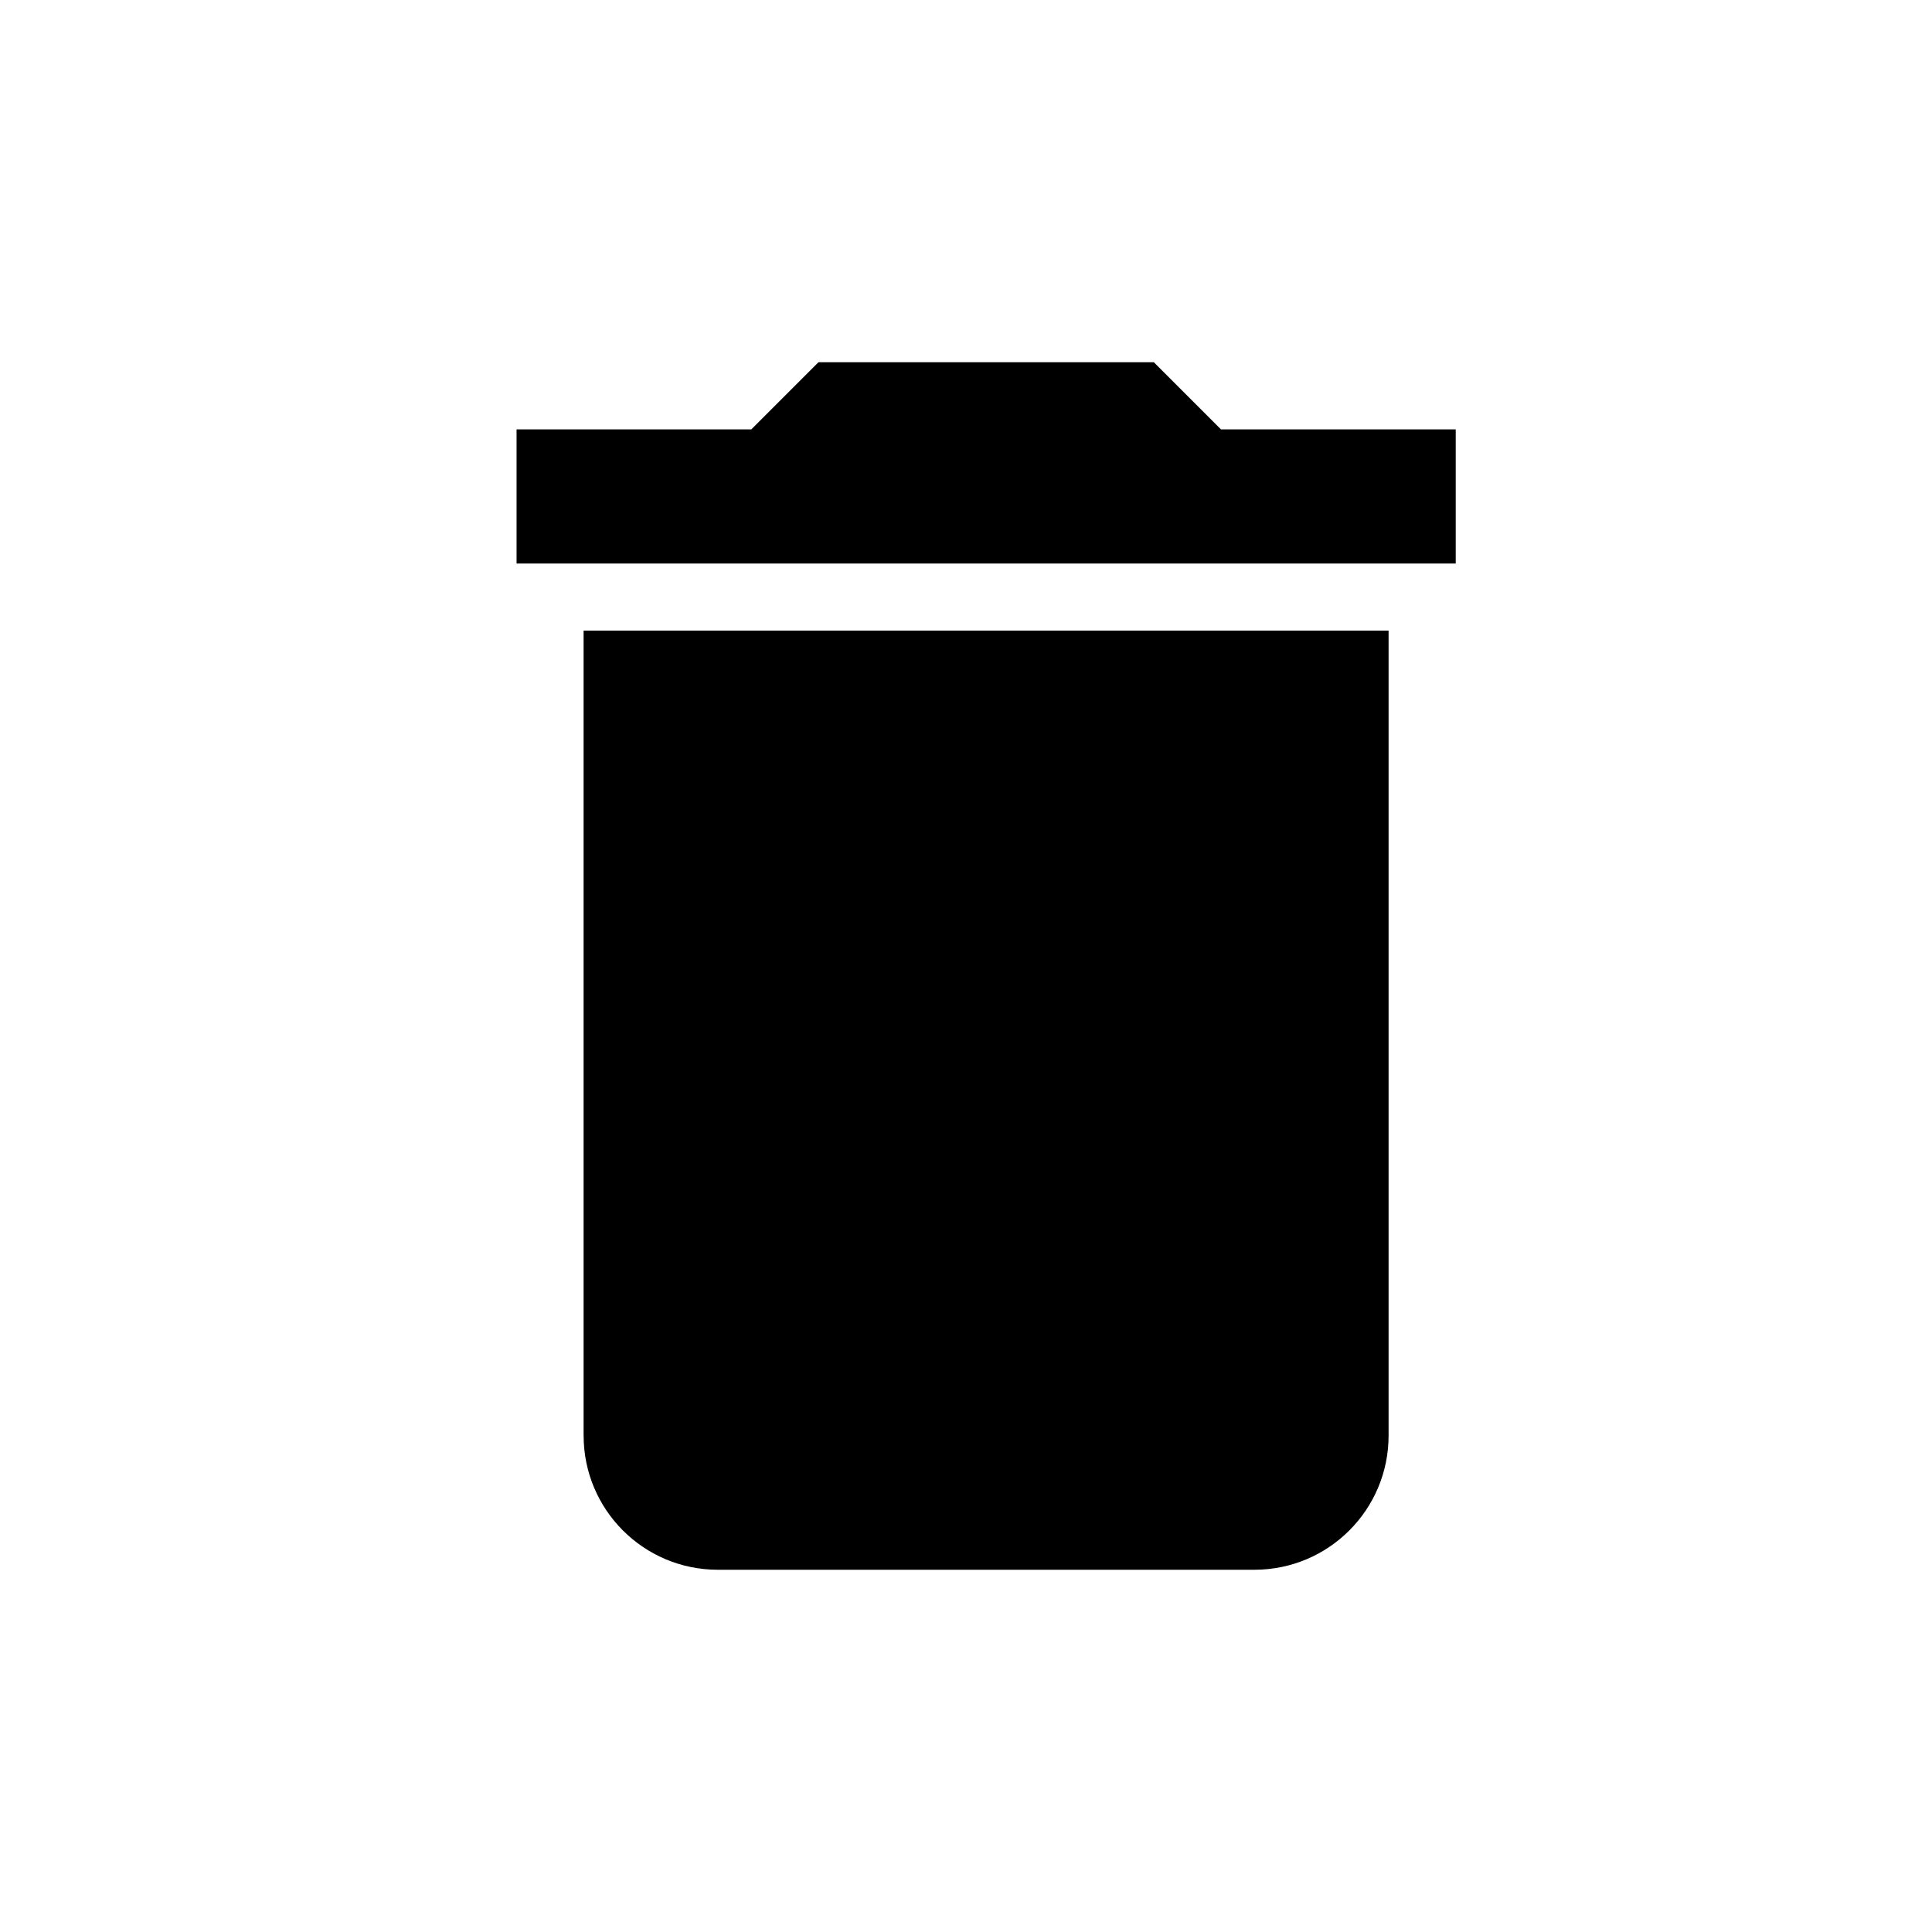
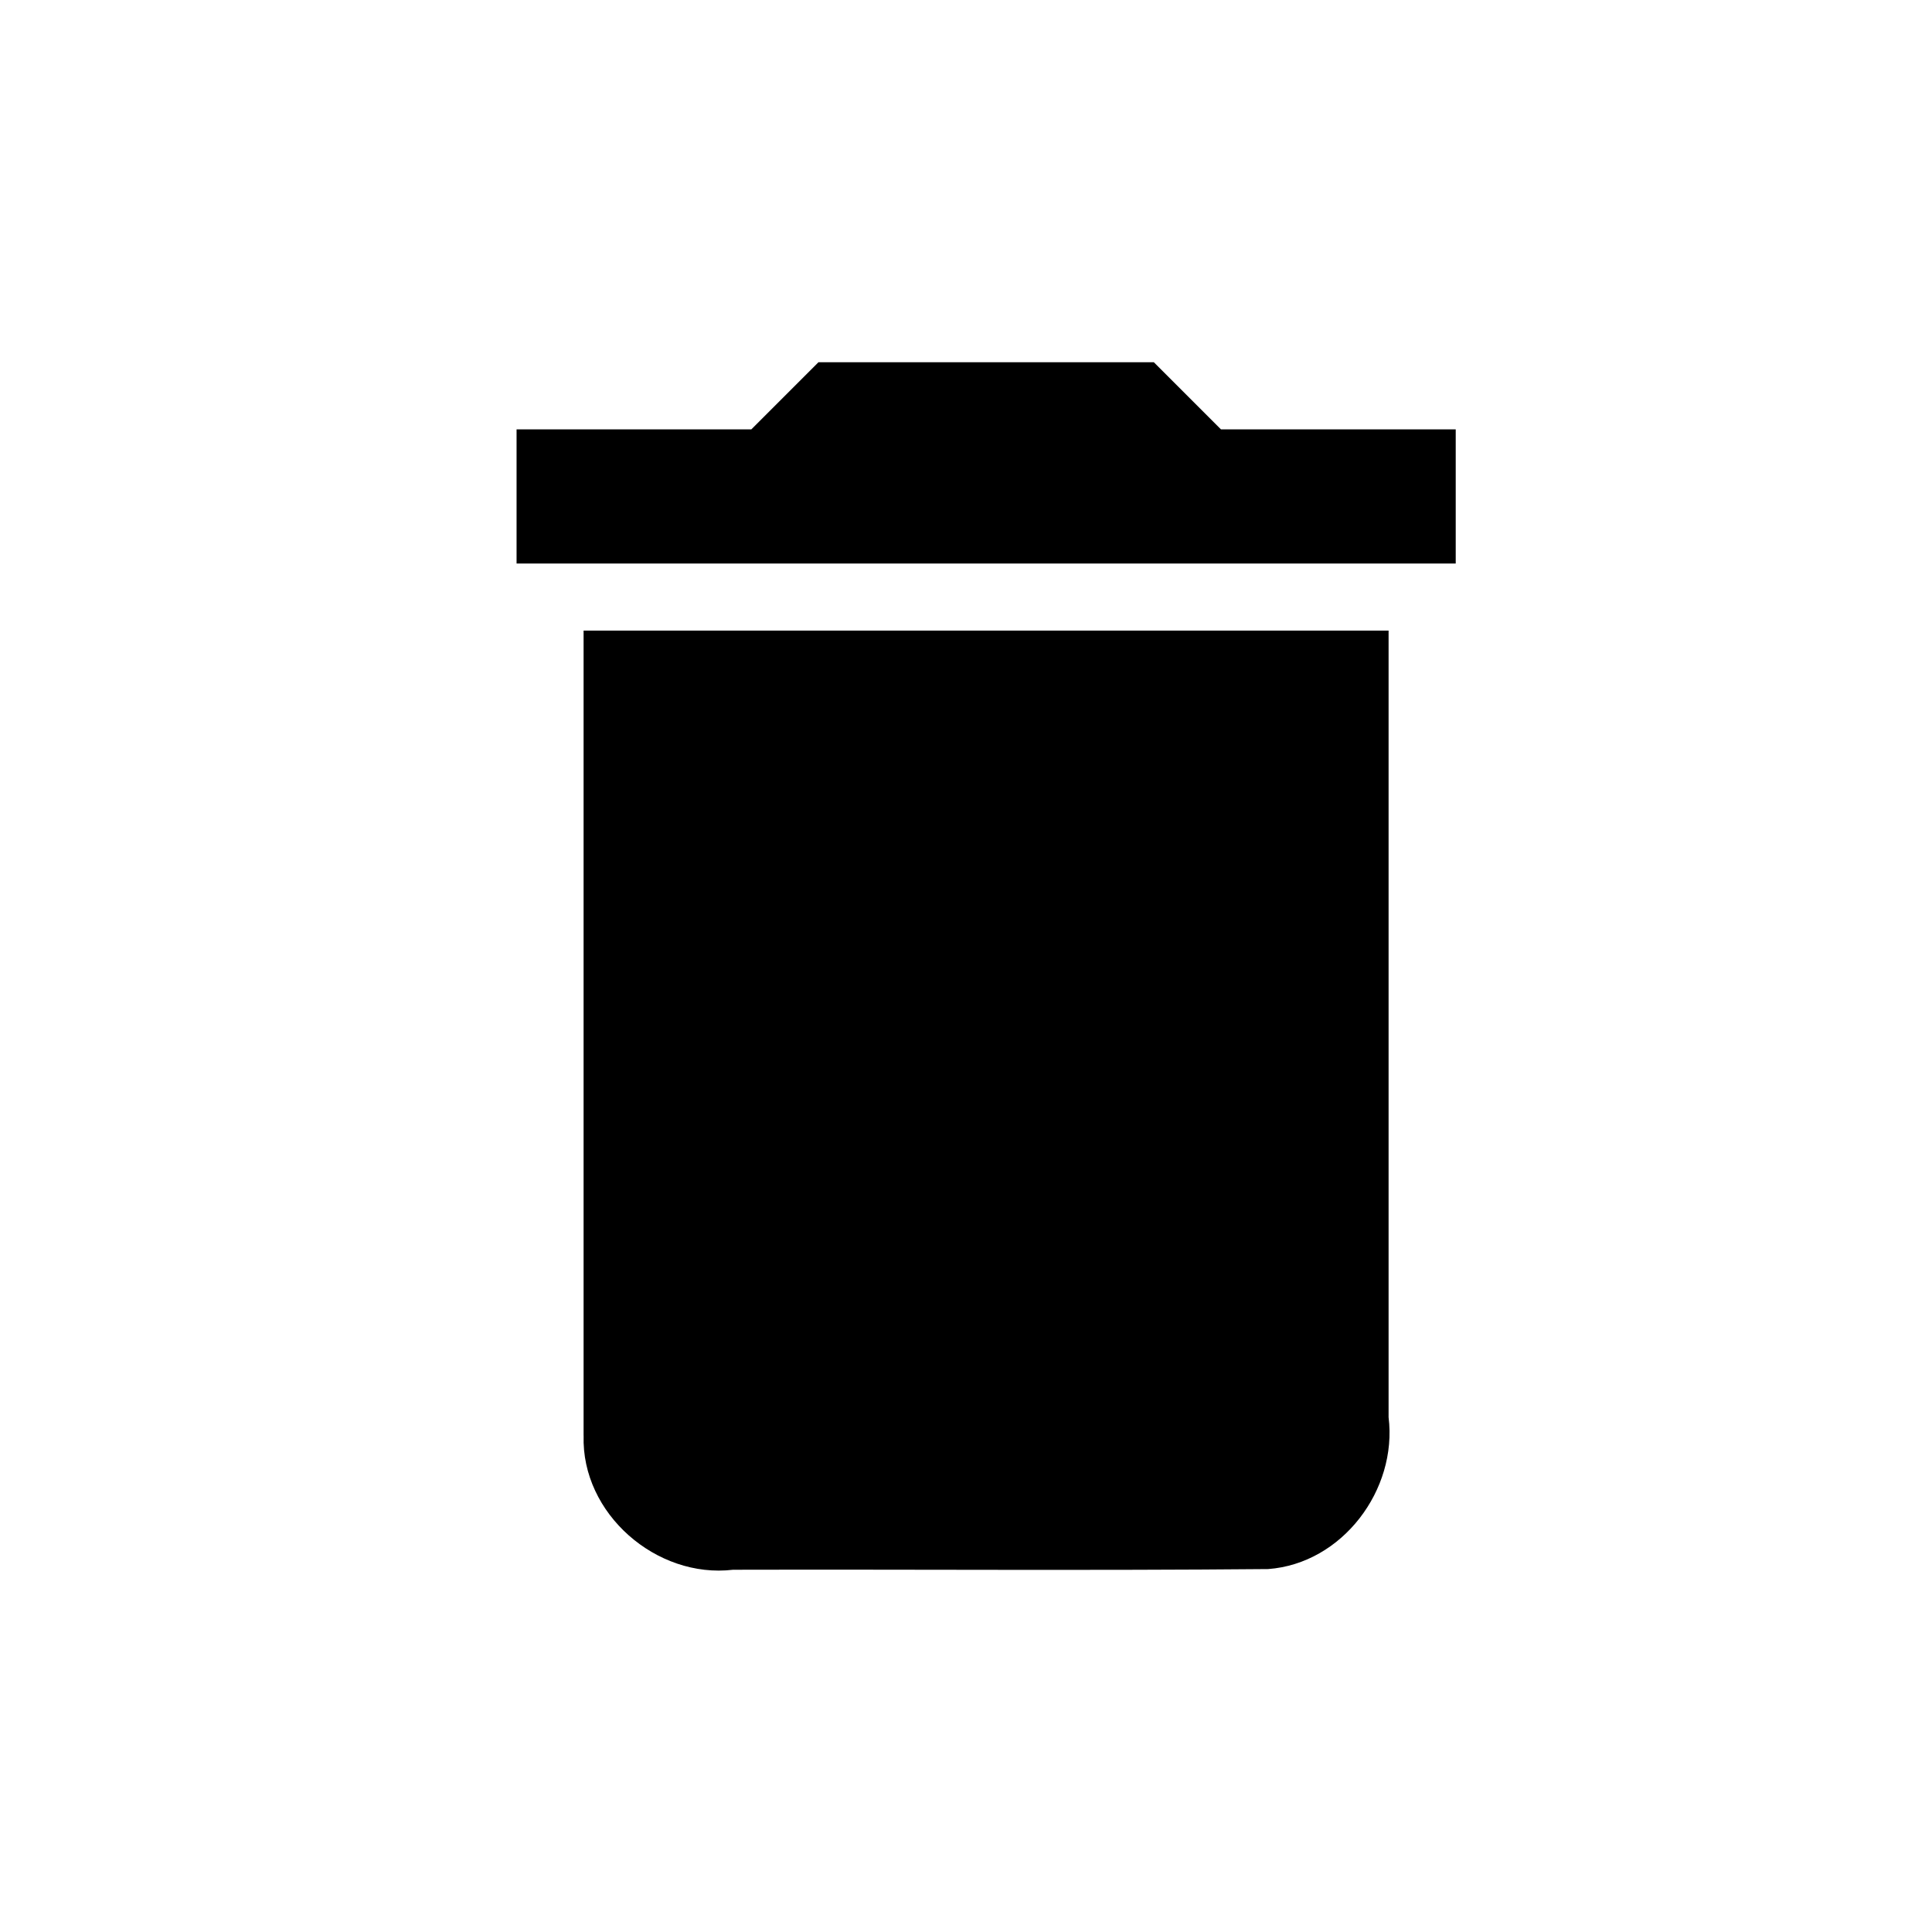
- <svg xmlns="http://www.w3.org/2000/svg" width="48" height="48" viewBox="0 0 48 48" id="svg2" version="1.1">
-   <defs id="defs8" />
-   <path d="M 14.5,35.667 C 14.5,37.508 15.992,39 17.833,39 l 13.333,0 c 1.842,0 3.333,-1.492 3.333,-3.333 l 0,-20 -20,0 0,20 z m 21.667,-25 -5.833,0 L 28.667,9 l -8.333,0 -1.667,1.667 -5.833,0 0,3.333 23.333,0 0,-3.333 z" id="path4" style="fill:#000000;fill-opacity:1;stroke:none" />
+ <svg xmlns="http://www.w3.org/2000/svg" height="48" width="48" version="1.1" viewBox="0 0 48 48">
+   <path d="m14.5 35.667c-0.06 1.938 1.809 3.559 3.713 3.333 4.431-0.011 8.864 0.023 13.294-0.017 1.843-0.137 3.215-1.97 2.992-3.772v-19.544h-20c0 6.667-0 13.333 0 20zm21.667-25h-5.833c-0.556-0.556-1.112-1.111-1.667-1.667h-8.333l-1.667 1.667h-5.833v3.333h23.333v-3.333z" />
</svg>
